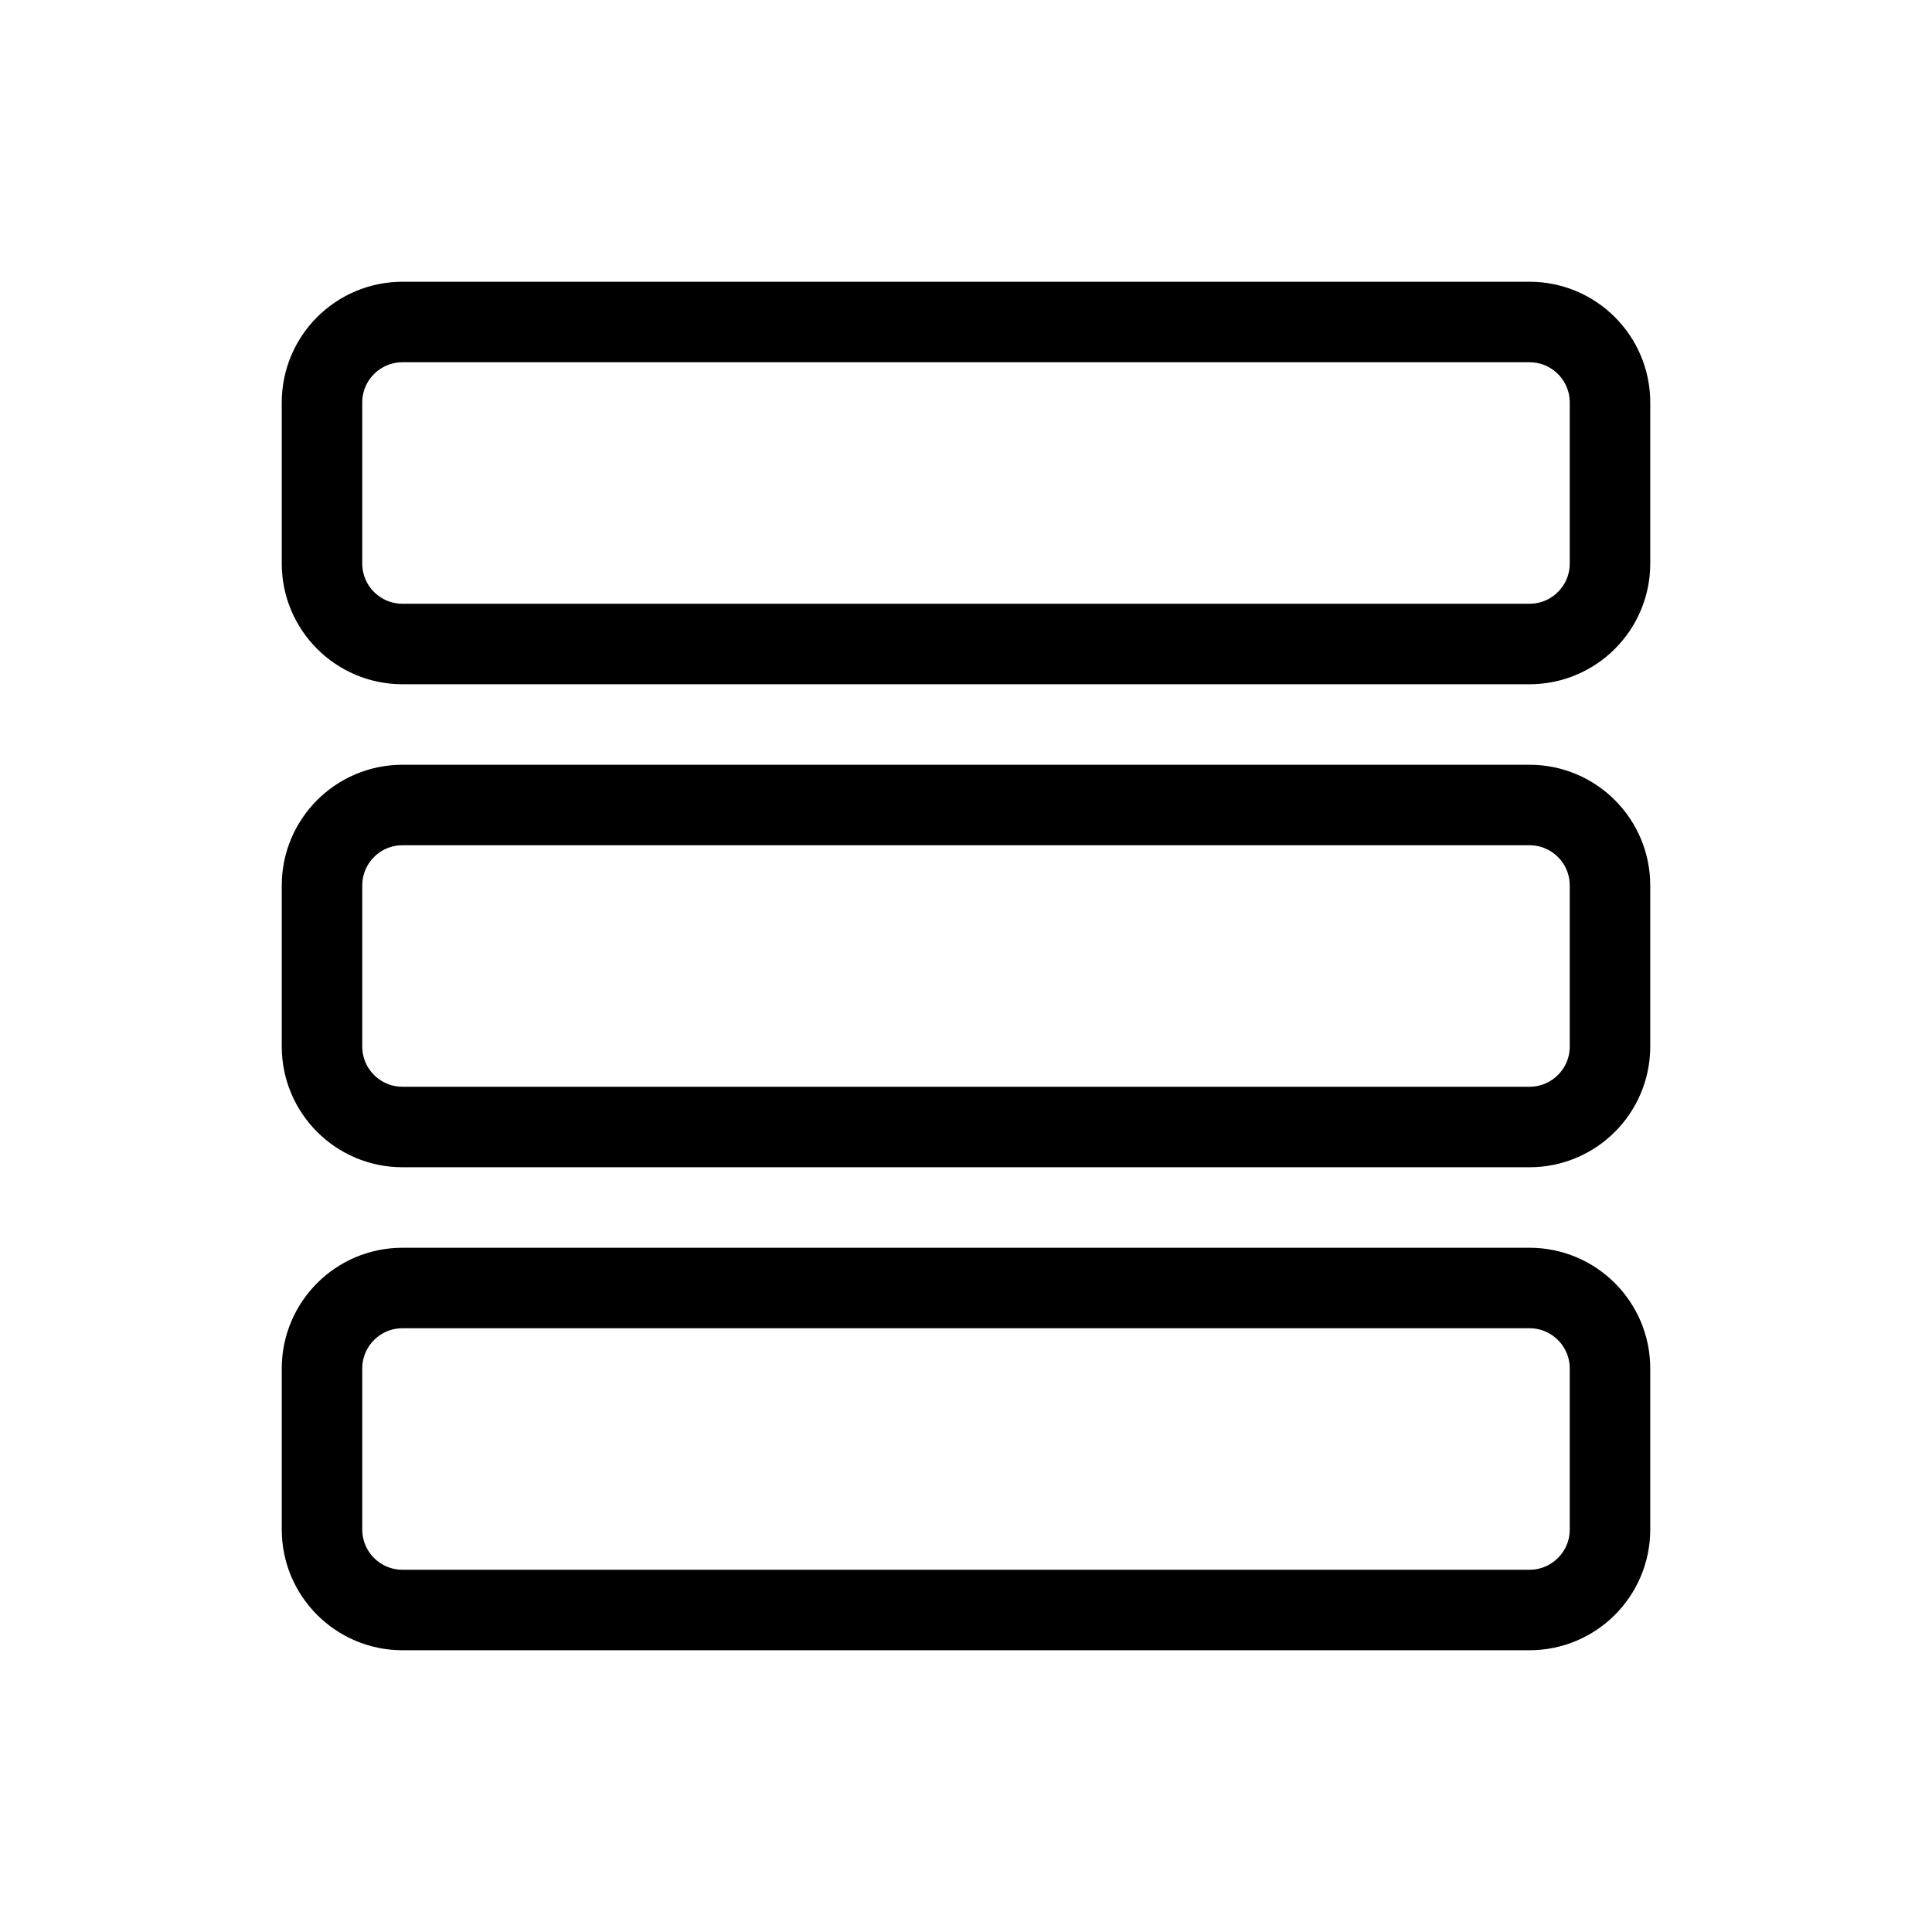
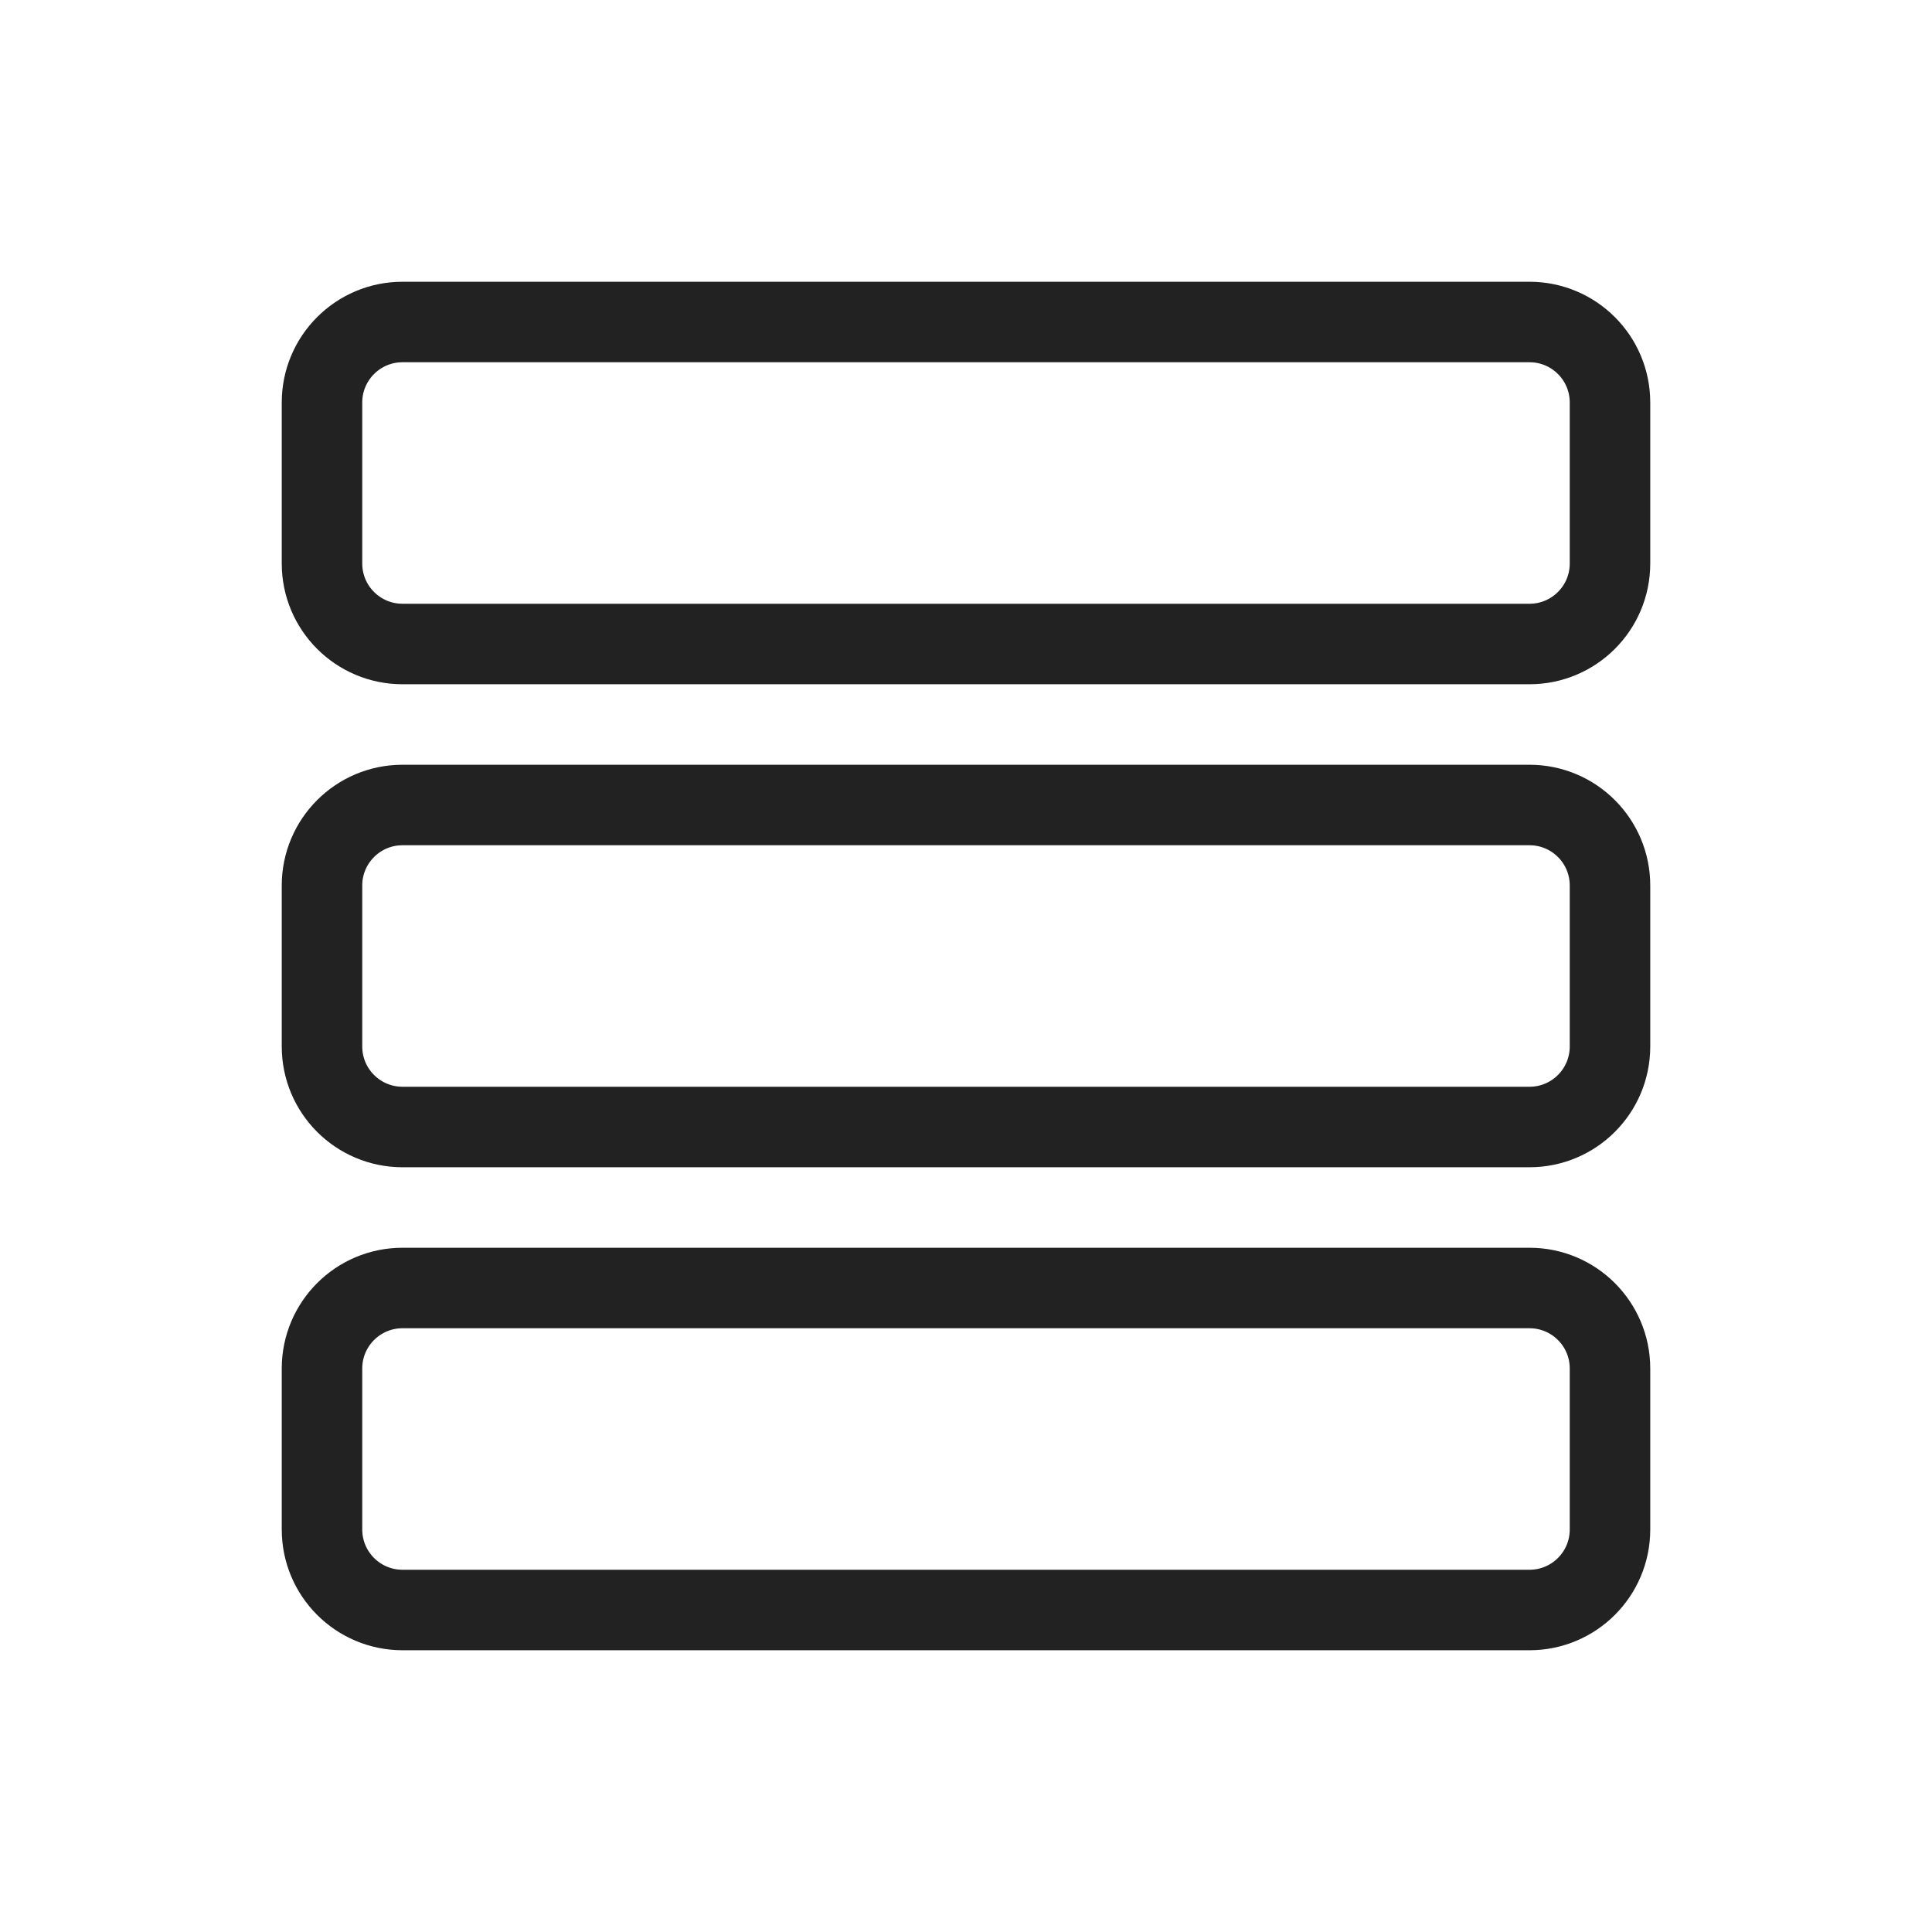
<svg xmlns="http://www.w3.org/2000/svg" width="24" height="24" fill="none" viewBox="0 0 24 24">
-   <rect width="16" height="4" x="4" y="4" stroke="#000" rx="1" />
-   <rect width="16" height="4" x="4" y="10" stroke="#000" rx="1" />
-   <rect width="16" height="4" x="4" y="16" stroke="#000" rx="1" />
+   <rect width="16" height="4" x="4" y="4" stroke="#222" rx="1" />
+   <rect width="16" height="4" x="4" y="10" stroke="#222" rx="1" />
+   <rect width="16" height="4" x="4" y="16" stroke="#222" rx="1" />
</svg>
